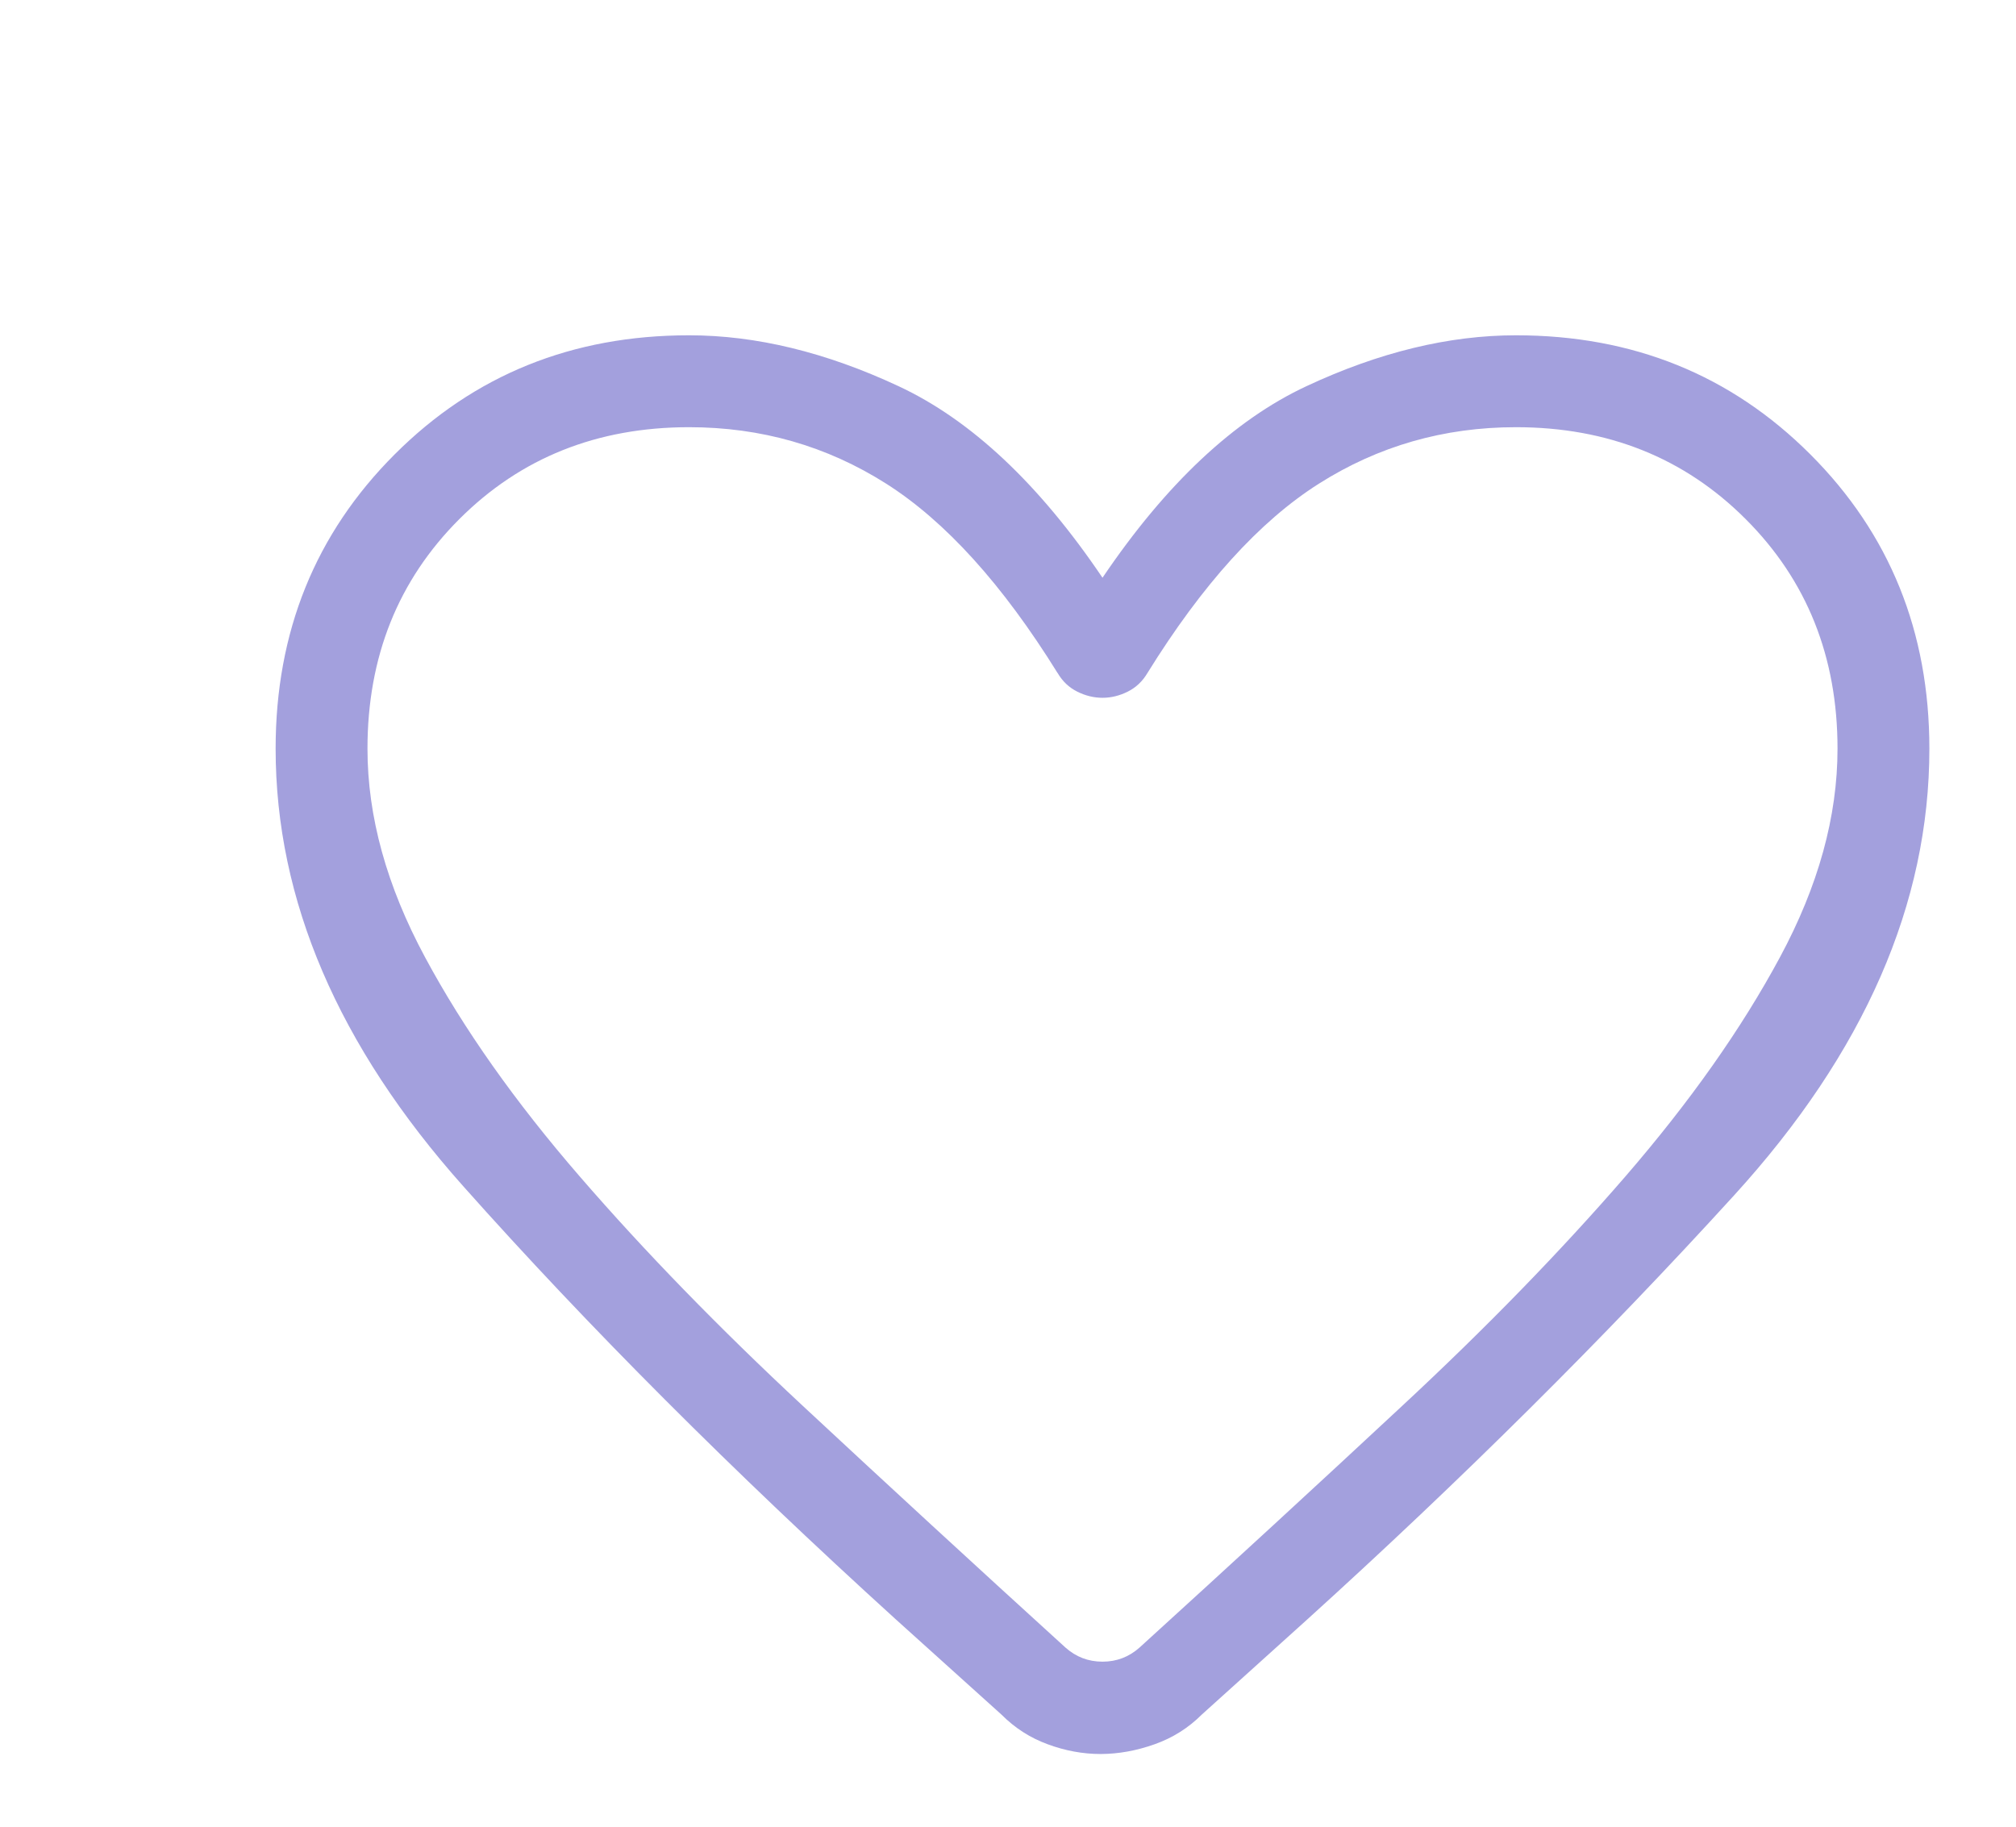
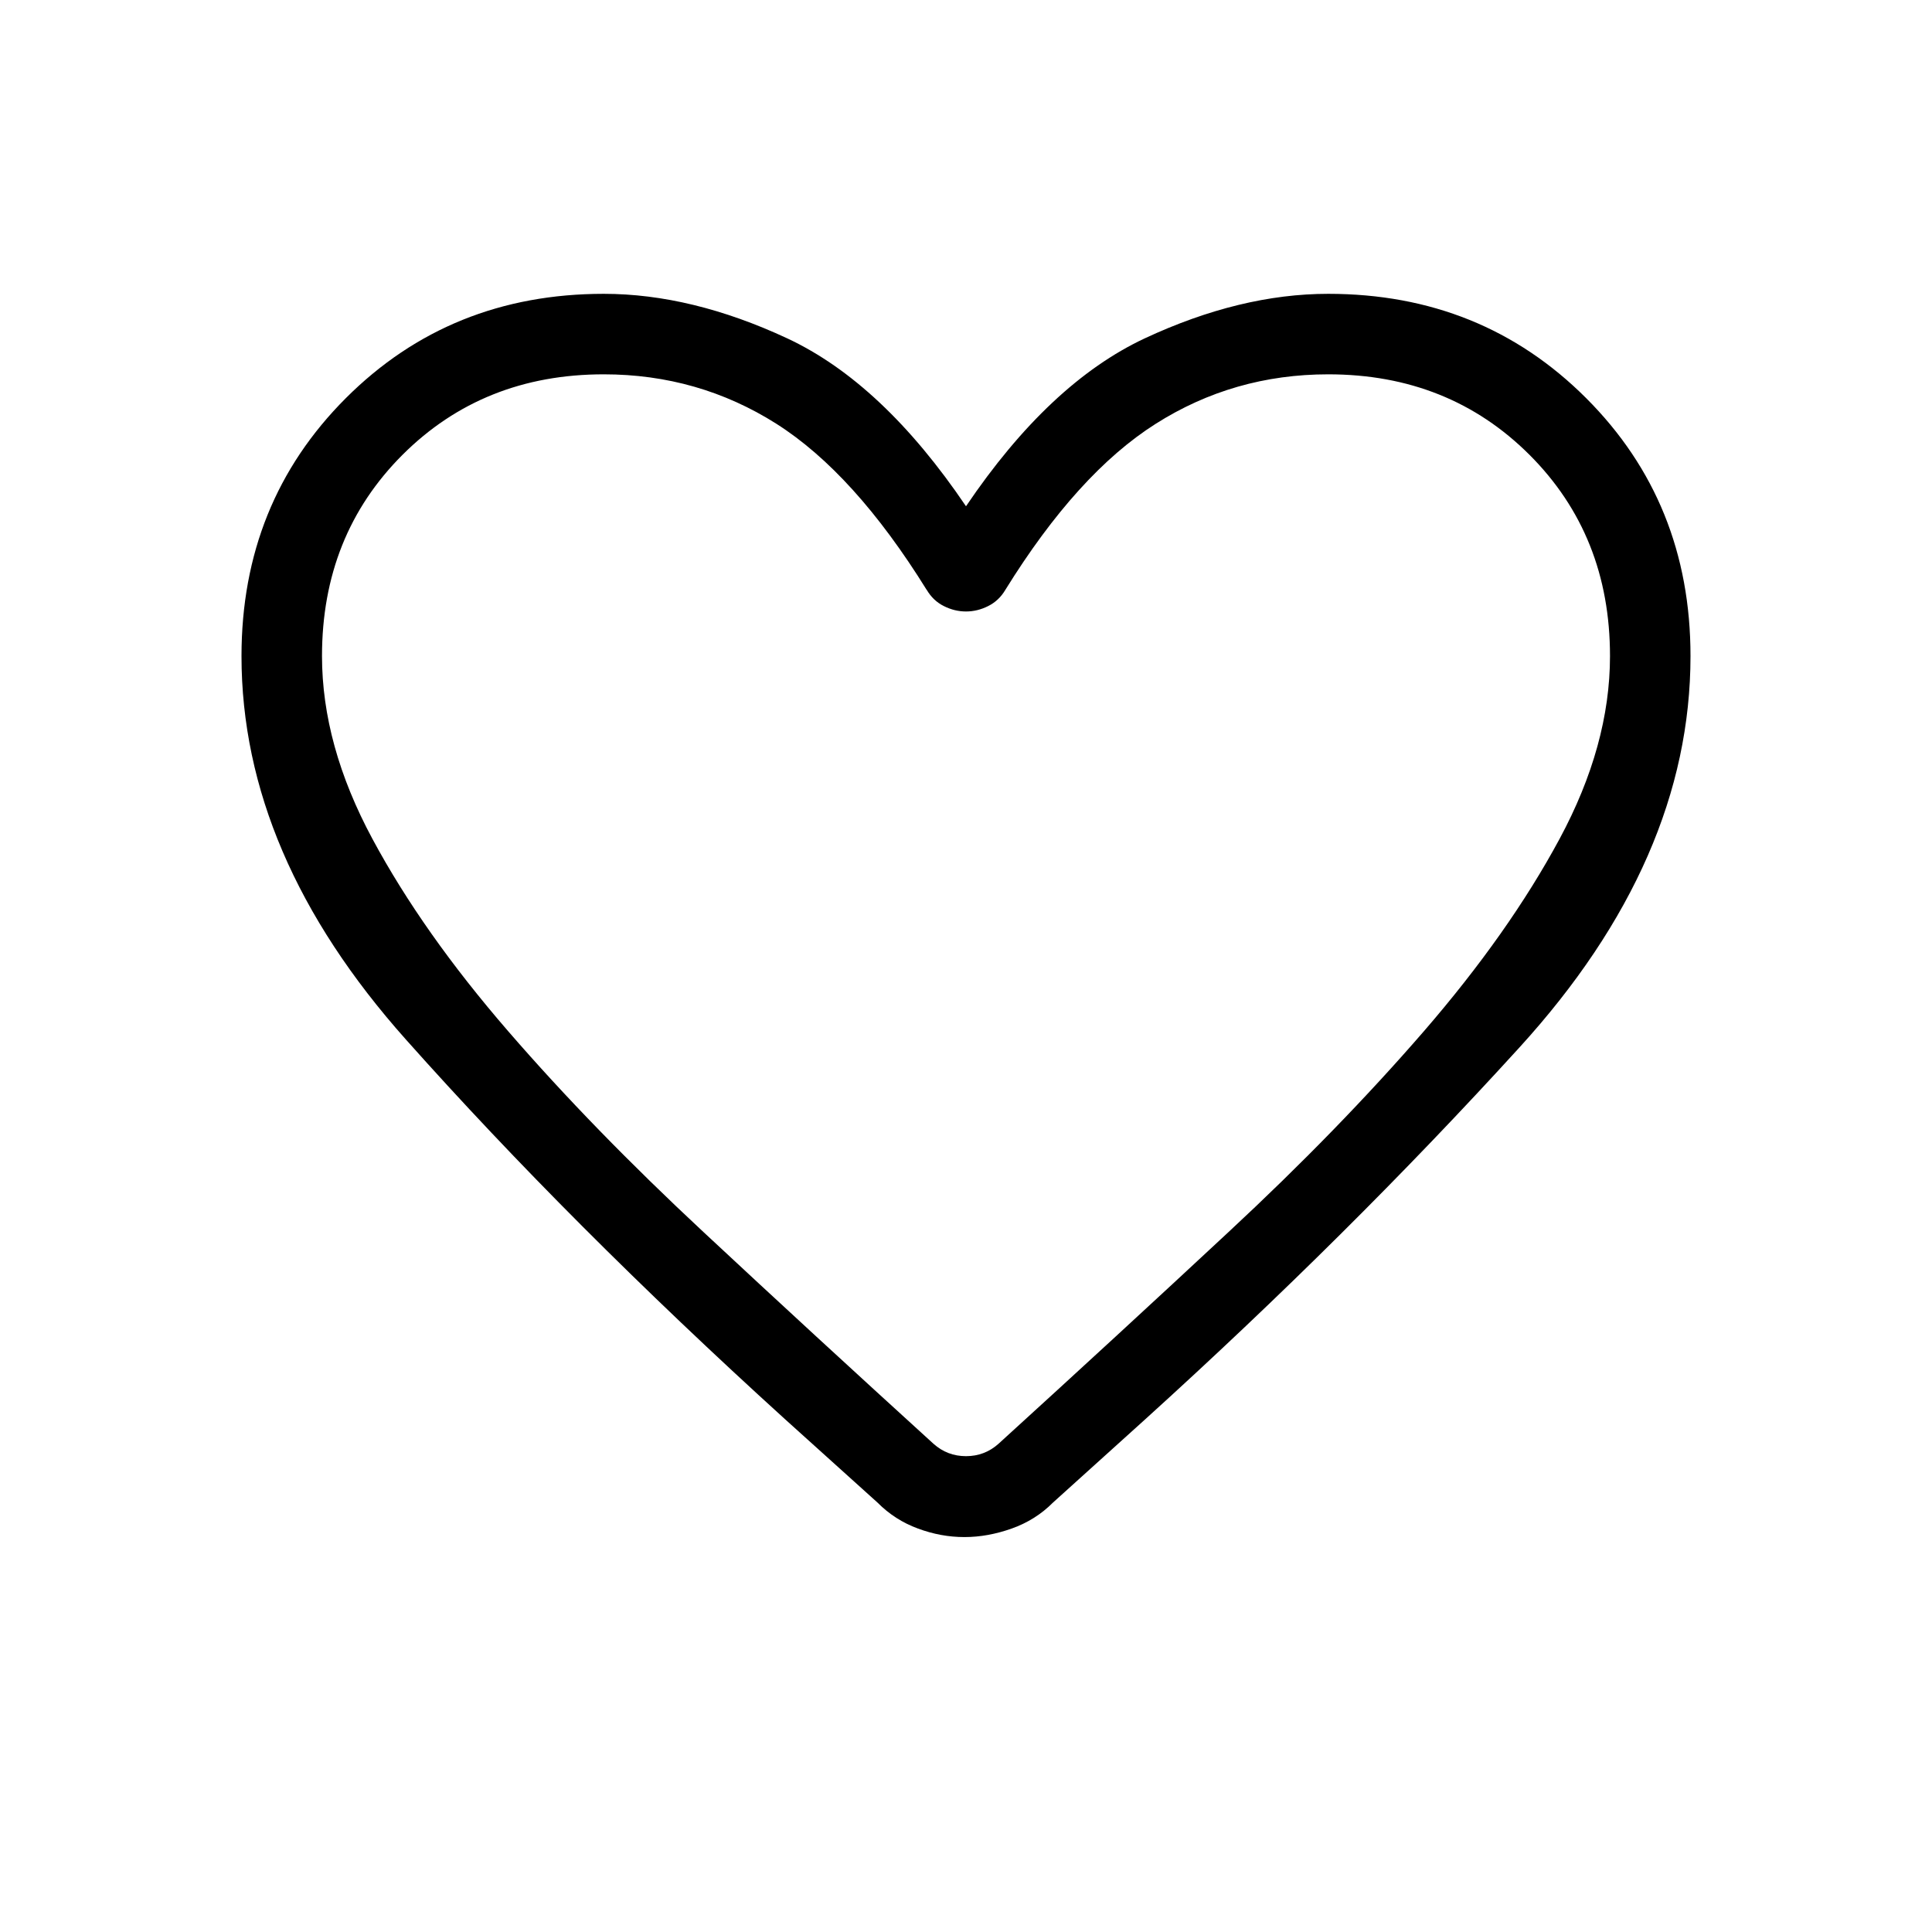
- <svg xmlns="http://www.w3.org/2000/svg" width="32" height="29" viewBox="0 0 32 29" fill="none">
-   <path d="M17.471 27.846C17.188 27.846 16.907 27.794 16.629 27.691C16.351 27.589 16.107 27.432 15.896 27.22L14.222 25.711C11.626 23.353 9.336 21.06 7.353 18.832C5.368 16.604 4.375 14.289 4.375 11.886C4.375 10.031 5.005 8.473 6.265 7.213C7.525 5.953 9.082 5.323 10.938 5.323C12.001 5.323 13.109 5.592 14.261 6.13C15.413 6.667 16.493 7.681 17.5 9.172C18.508 7.681 19.588 6.667 20.739 6.13C21.89 5.592 22.998 5.323 24.062 5.323C25.918 5.323 27.475 5.953 28.735 7.213C29.995 8.473 30.625 10.031 30.625 11.886C30.625 14.345 29.592 16.708 27.526 18.976C25.46 21.244 23.199 23.491 20.742 25.717L19.076 27.22C18.864 27.432 18.615 27.589 18.328 27.691C18.041 27.793 17.756 27.845 17.472 27.846M16.787 10.685C15.914 9.278 15.006 8.275 14.064 7.677C13.122 7.08 12.08 6.782 10.938 6.782C9.479 6.782 8.264 7.268 7.292 8.24C6.319 9.212 5.833 10.427 5.833 11.886C5.833 12.963 6.138 14.067 6.748 15.199C7.357 16.332 8.176 17.492 9.204 18.679C10.23 19.865 11.411 21.079 12.746 22.322C14.079 23.563 15.467 24.841 16.911 26.155C17.079 26.305 17.275 26.38 17.5 26.38C17.725 26.38 17.921 26.305 18.089 26.155C19.533 24.841 20.922 23.563 22.256 22.32C23.59 21.08 24.77 19.866 25.798 18.679C26.825 17.491 27.643 16.331 28.252 15.199C28.862 14.067 29.167 12.963 29.167 11.886C29.167 10.427 28.681 9.212 27.708 8.24C26.736 7.268 25.521 6.782 24.062 6.782C22.92 6.782 21.878 7.081 20.936 7.678C19.993 8.275 19.085 9.278 18.213 10.685C18.135 10.817 18.031 10.915 17.901 10.98C17.771 11.045 17.637 11.078 17.5 11.078C17.363 11.078 17.229 11.045 17.099 10.98C16.969 10.915 16.865 10.817 16.788 10.685" fill="#A3A0DD" />
+ <svg xmlns="http://www.w3.org/2000/svg" width="24" height="24" viewBox="0 0 24 24" fill="none">
+   <path d="M11.98 19.094C11.786 19.094 11.594 19.059 11.403 18.988C11.212 18.918 11.045 18.811 10.9 18.665L9.752 17.63C7.972 16.014 6.402 14.441 5.042 12.913C3.681 11.386 3 9.798 3 8.15C3 6.878 3.432 5.81 4.296 4.946C5.16 4.082 6.228 3.65 7.5 3.65C8.229 3.65 8.989 3.835 9.779 4.203C10.569 4.572 11.309 5.267 12 6.289C12.691 5.267 13.432 4.572 14.221 4.203C15.01 3.835 15.77 3.65 16.5 3.65C17.772 3.65 18.84 4.082 19.704 4.946C20.568 5.81 21 6.878 21 8.15C21 9.836 20.292 11.457 18.875 13.012C17.458 14.568 15.908 16.108 14.223 17.634L13.081 18.665C12.936 18.811 12.765 18.918 12.568 18.988C12.371 19.058 12.176 19.094 11.981 19.094M11.511 7.327C10.912 6.362 10.29 5.674 9.644 5.264C8.998 4.855 8.283 4.65 7.5 4.65C6.5 4.65 5.667 4.984 5 5.65C4.333 6.317 4 7.15 4 8.15C4 8.889 4.209 9.646 4.627 10.422C5.045 11.199 5.606 11.994 6.311 12.808C7.015 13.622 7.825 14.454 8.74 15.306C9.654 16.158 10.606 17.034 11.596 17.935C11.711 18.038 11.846 18.089 12 18.089C12.154 18.089 12.289 18.038 12.404 17.935C13.394 17.034 14.346 16.157 15.261 15.305C16.176 14.455 16.985 13.622 17.69 12.808C18.394 11.994 18.955 11.198 19.373 10.422C19.791 9.646 20 8.889 20 8.15C20 7.15 19.667 6.317 19 5.65C18.333 4.984 17.5 4.65 16.5 4.65C15.717 4.65 15.002 4.855 14.356 5.265C13.709 5.675 13.087 6.362 12.489 7.327C12.436 7.417 12.364 7.485 12.275 7.529C12.186 7.574 12.094 7.596 12 7.596C11.906 7.596 11.814 7.574 11.725 7.529C11.636 7.485 11.565 7.417 11.512 7.327" fill="black" />
</svg>
